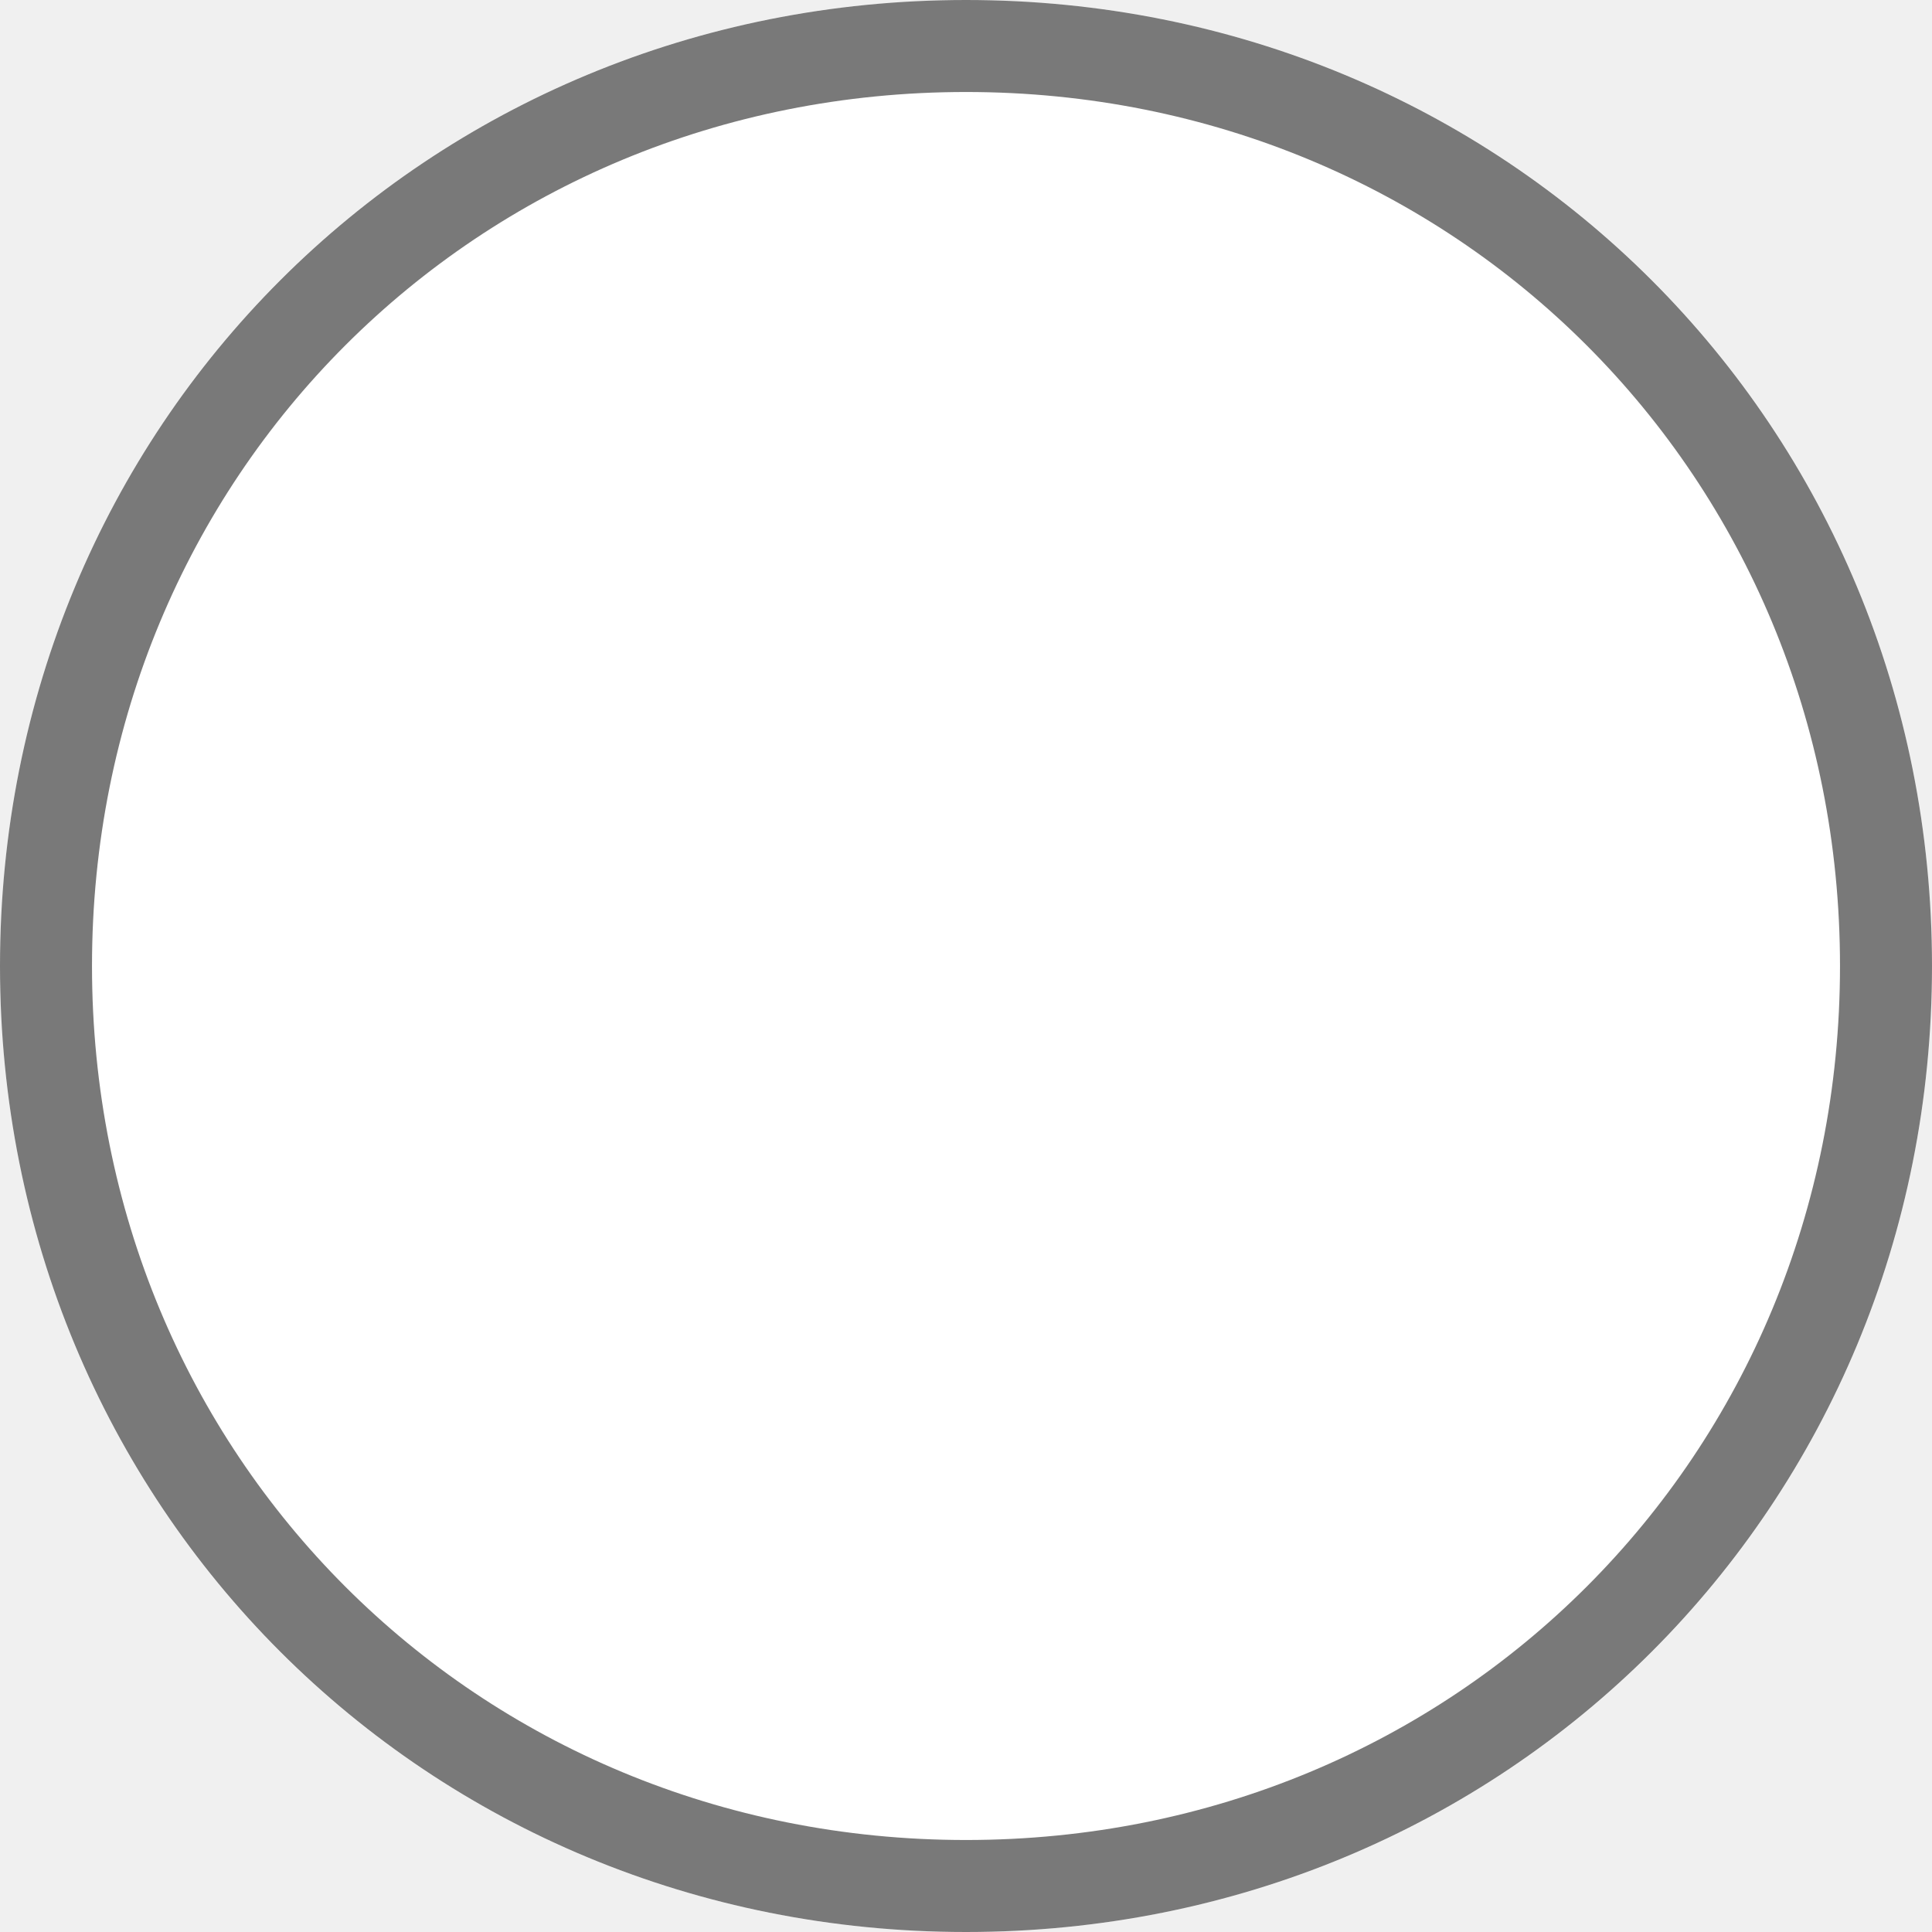
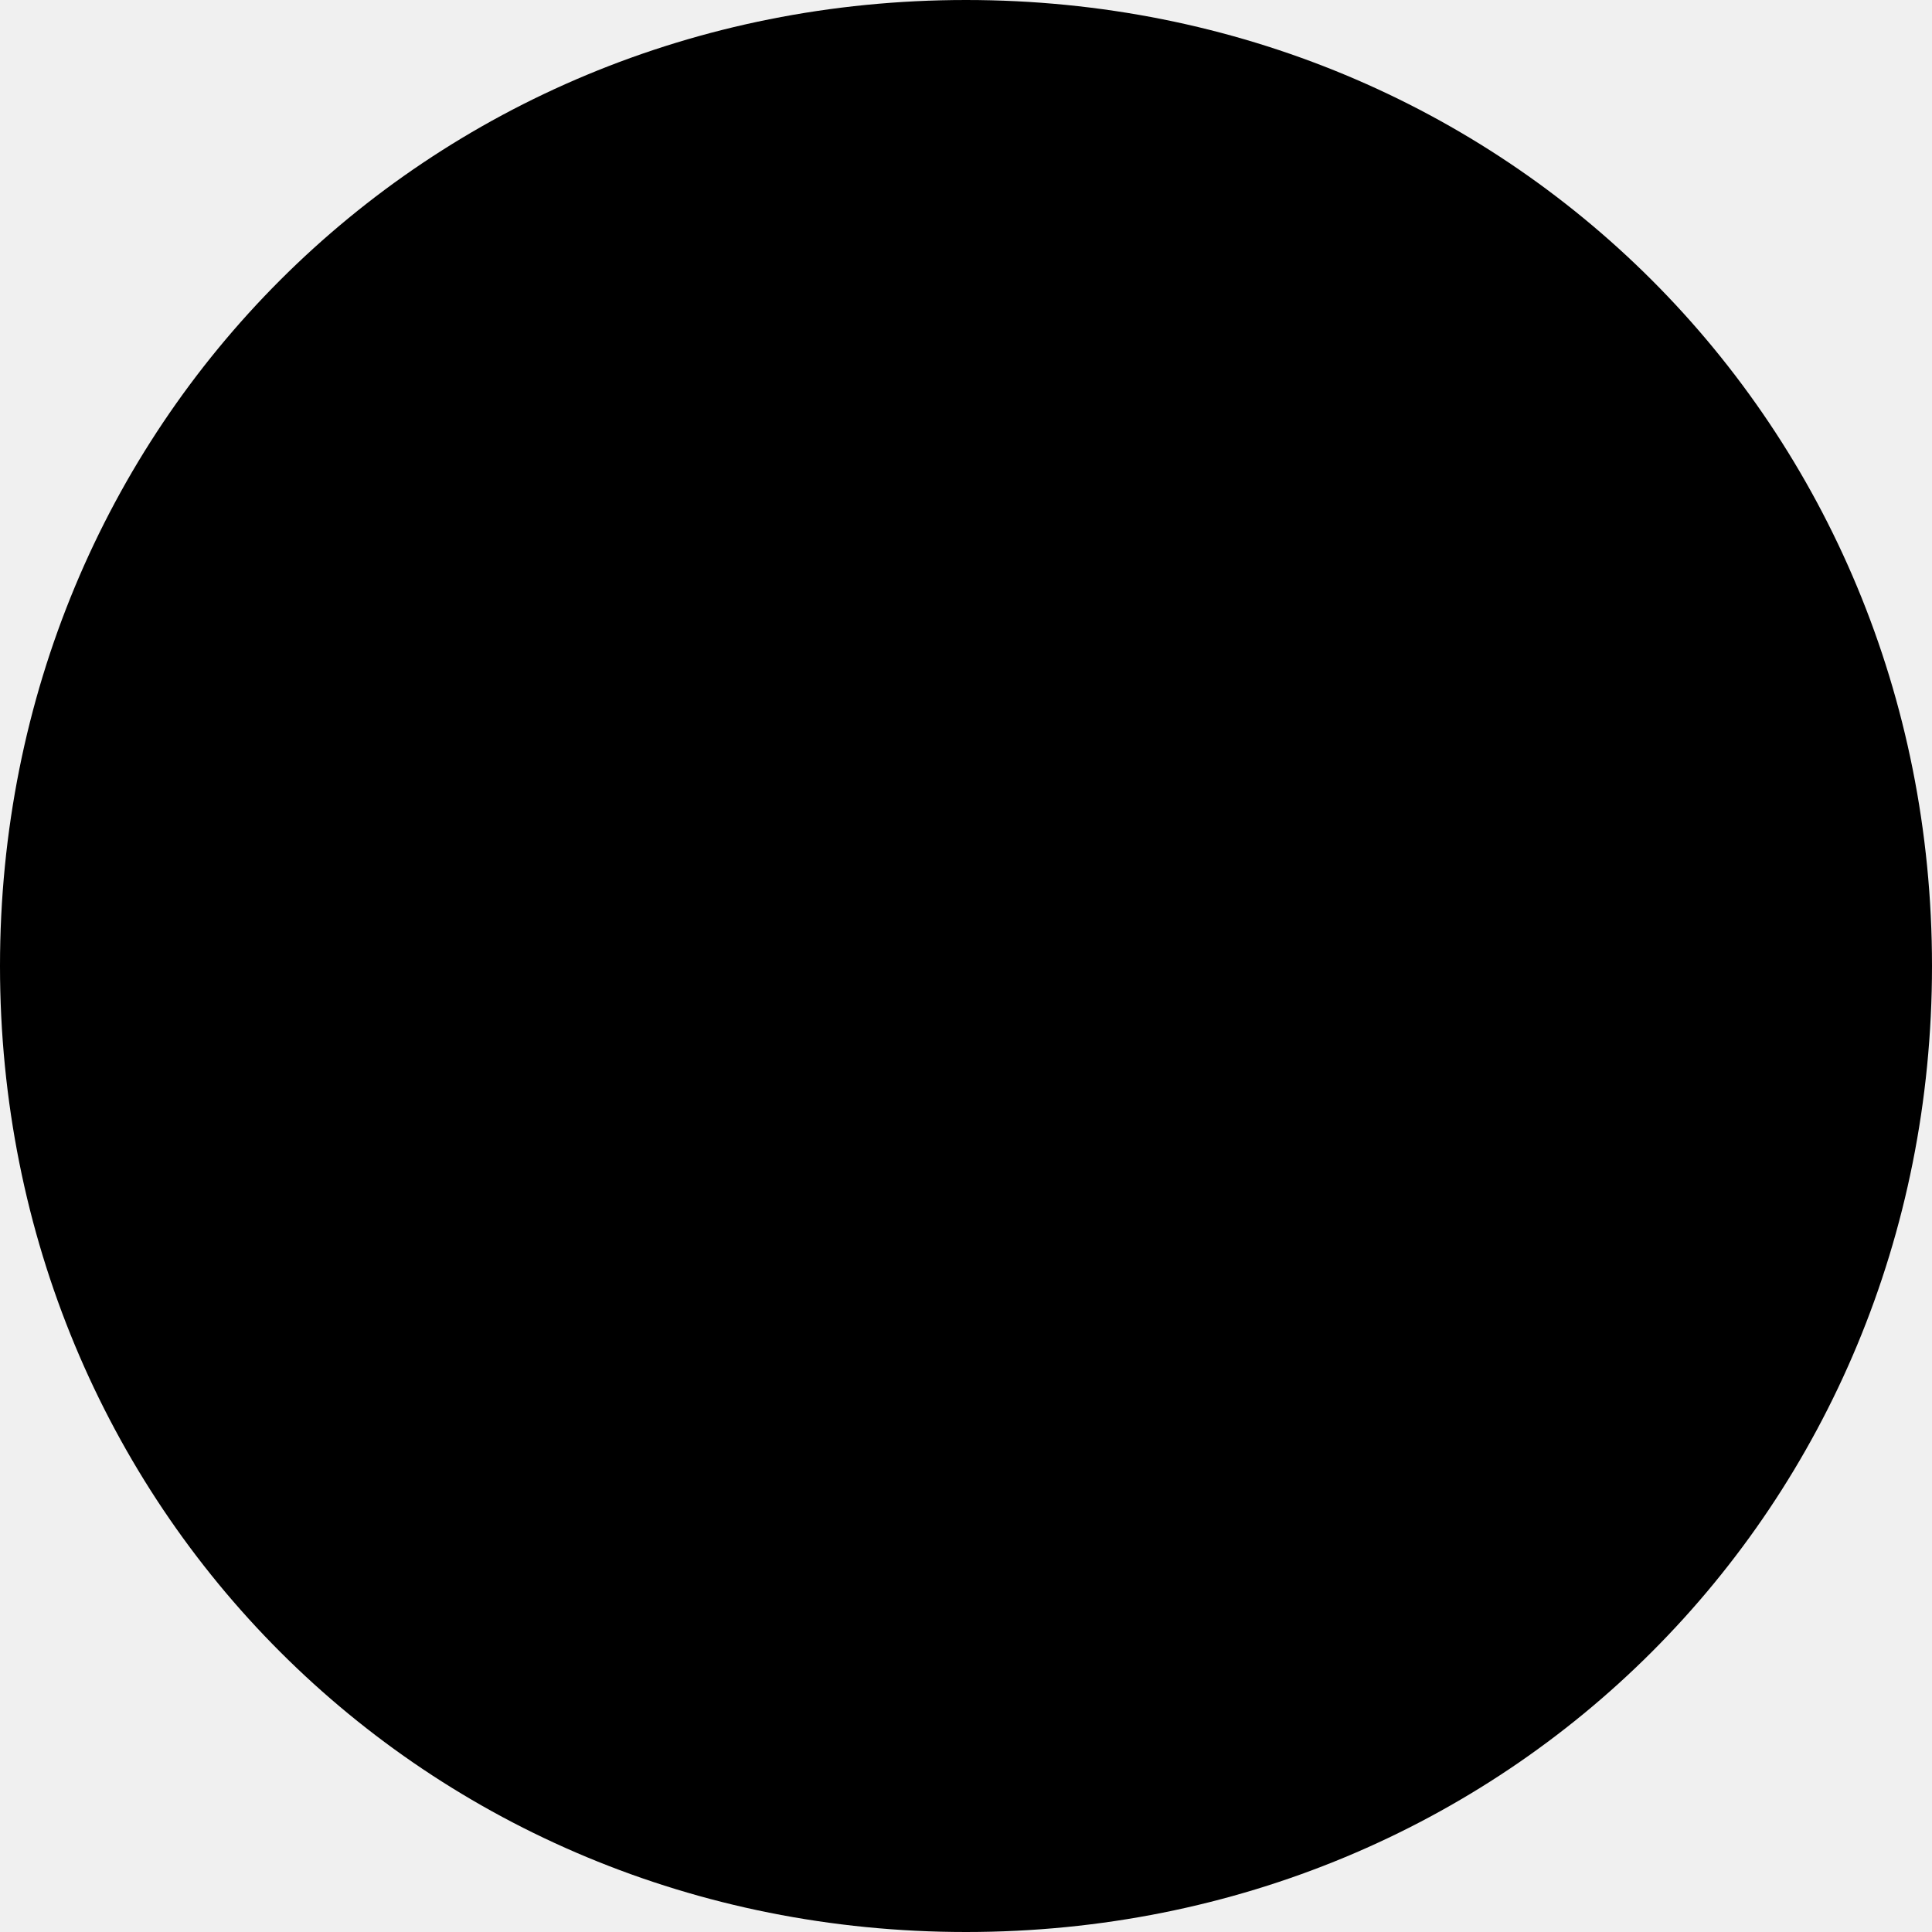
- <svg xmlns="http://www.w3.org/2000/svg" version="1.1" width="21px" height="21px">
-   <g transform="matrix(1 0 0 1 -515 -870 )">
-     <path d="M 525.5 870  C 531.38 870  536 874.62  536 880.5  C 536 886.38  531.38 891  525.5 891  C 519.62 891  515 886.38  515 880.5  C 515 874.62  519.62 870  525.5 870  Z " fill-rule="nonzero" fill="#ffffff" stroke="none" />
-     <path d="M 525.5 870.5  C 531.1 870.5  535.5 874.9  535.5 880.5  C 535.5 886.1  531.1 890.5  525.5 890.5  C 519.9 890.5  515.5 886.1  515.5 880.5  C 515.5 874.9  519.9 870.5  525.5 870.5  Z " stroke-width="1" stroke="#797979" fill="none" />
+ <svg xmlns="http://www.w3.org/2000/svg" version="1.1" width="5px" height="5px">
+   <g transform="matrix(1 0 0 1 -498 -291 )">
+     <path d="M 500.5 291  C 501.9 291  503 292.1  503 293.5  C 503 294.9  501.9 296  500.5 296  C 499.1 296  498 294.9  498 293.5  C 498 292.1  499.1 291  500.5 291  Z " fill-rule="nonzero" fill="#000000" stroke="none" />
  </g>
</svg>
